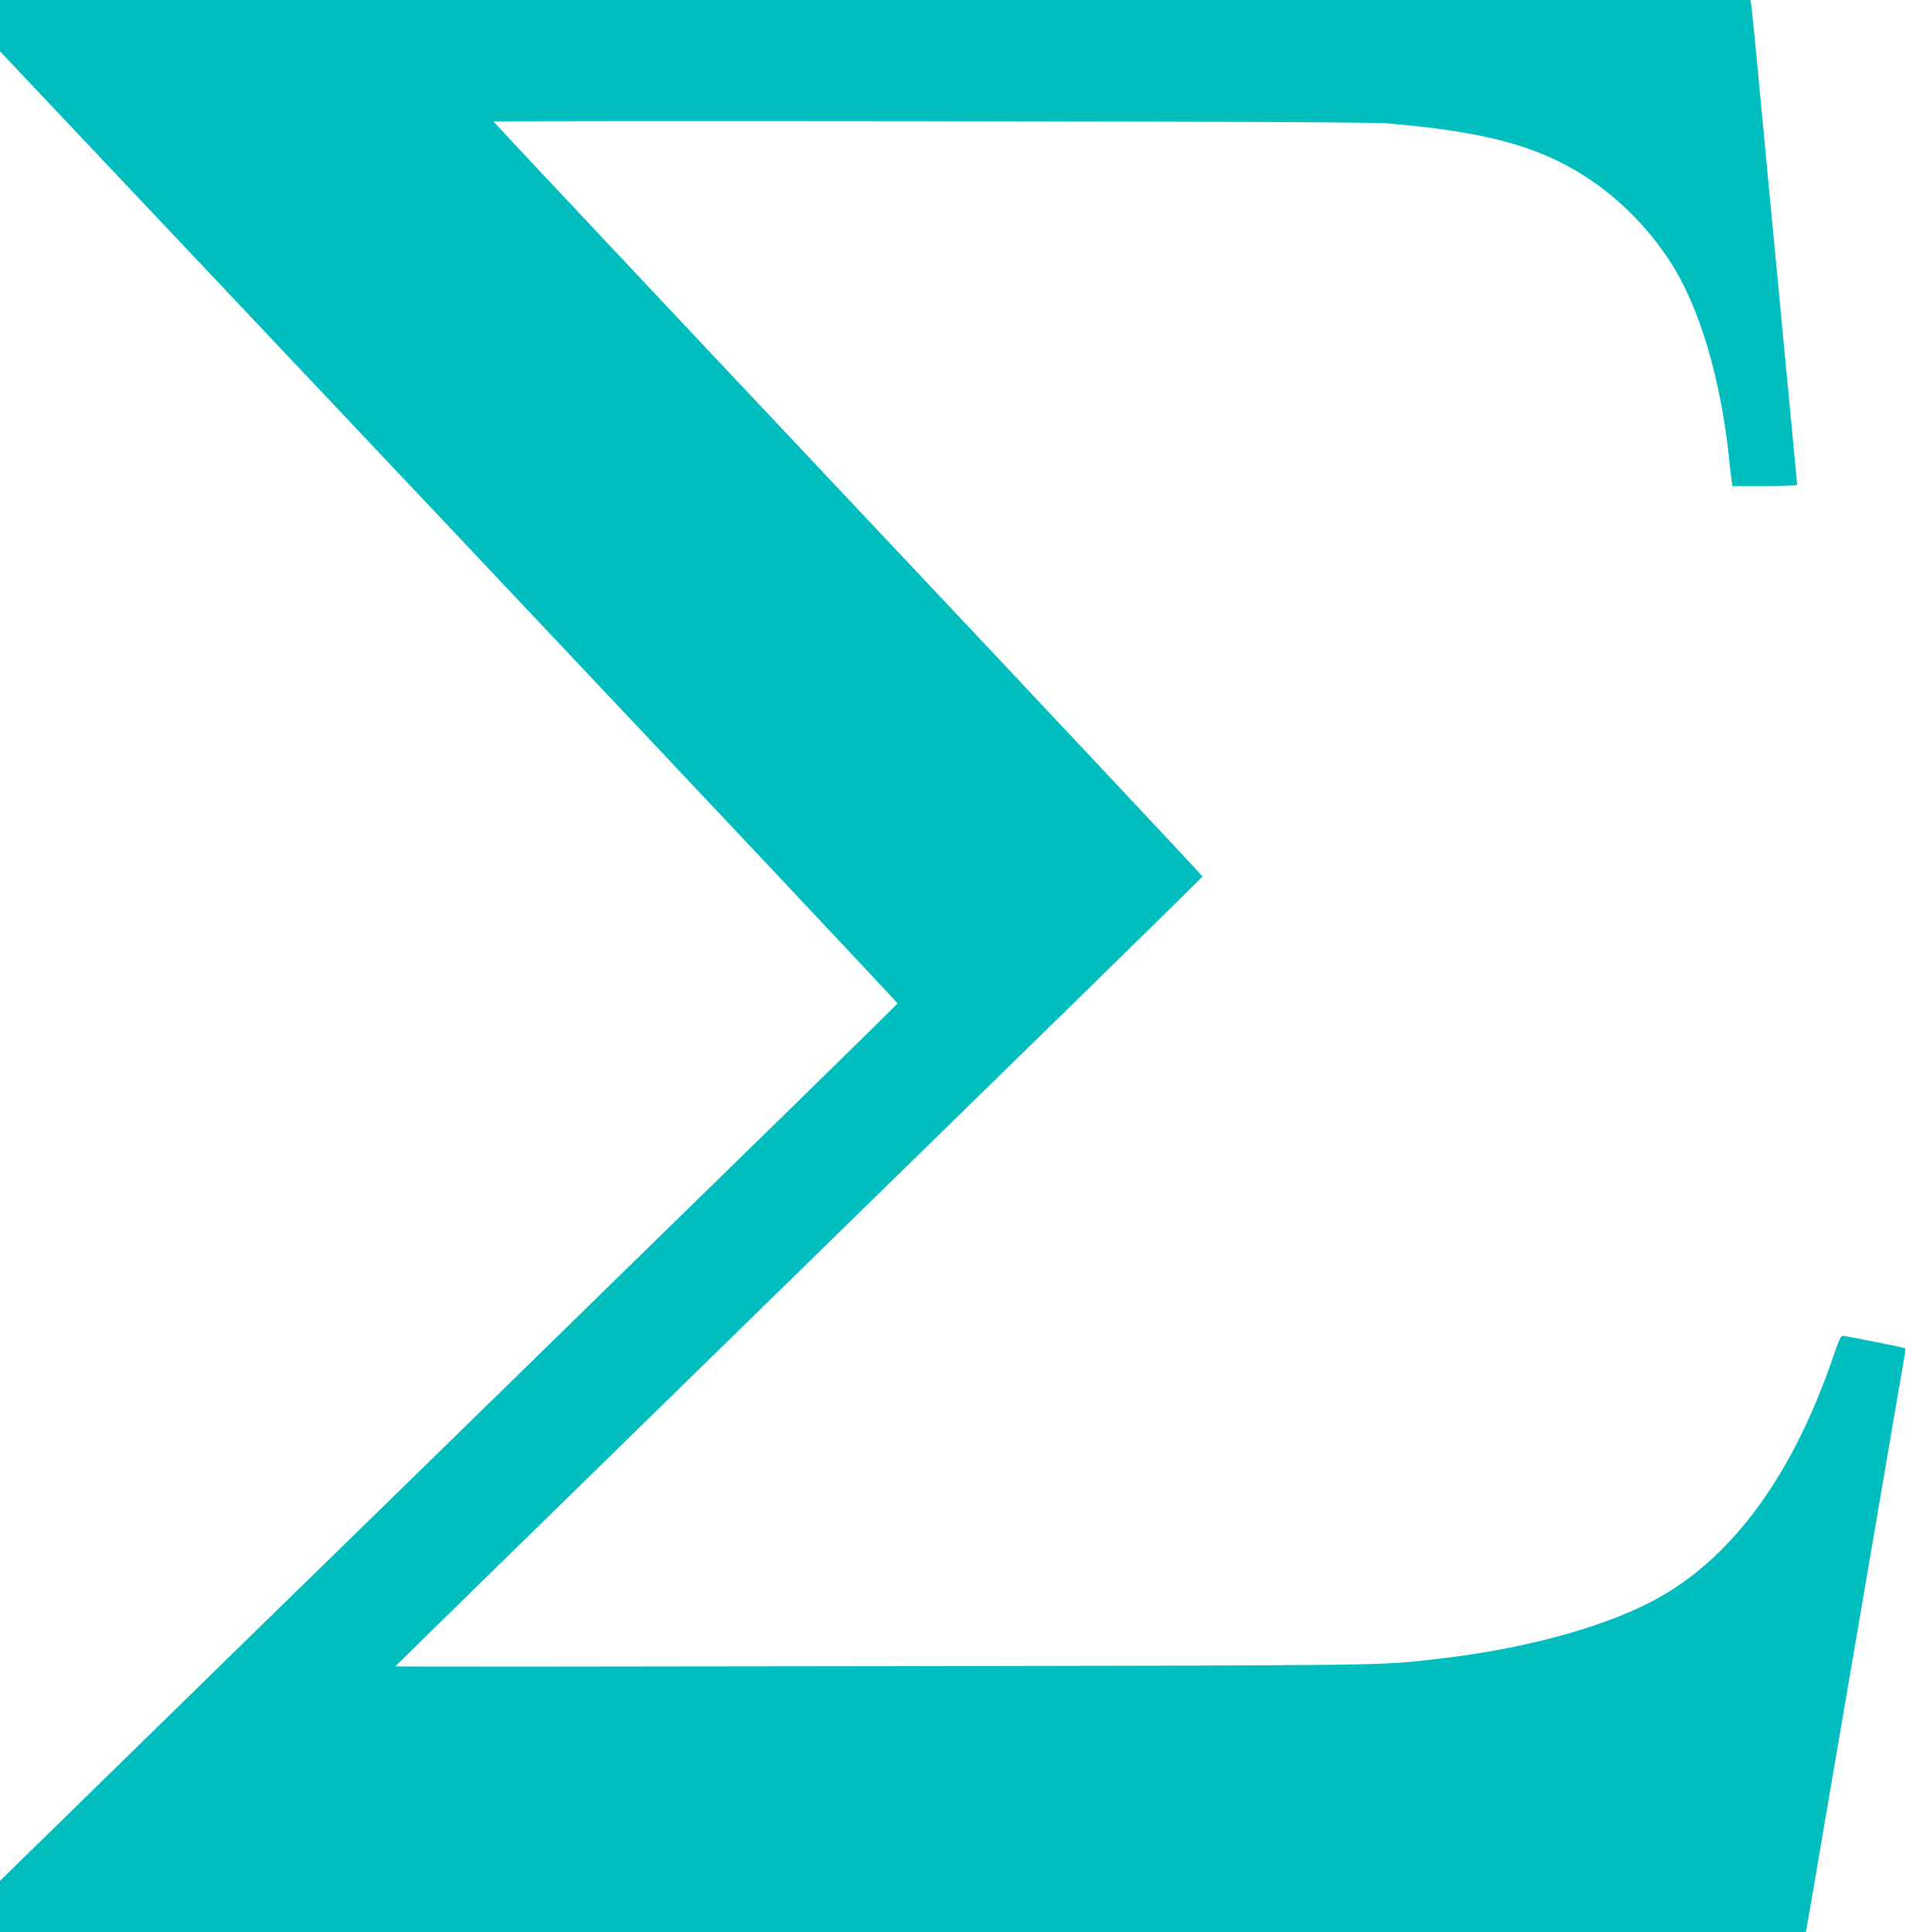
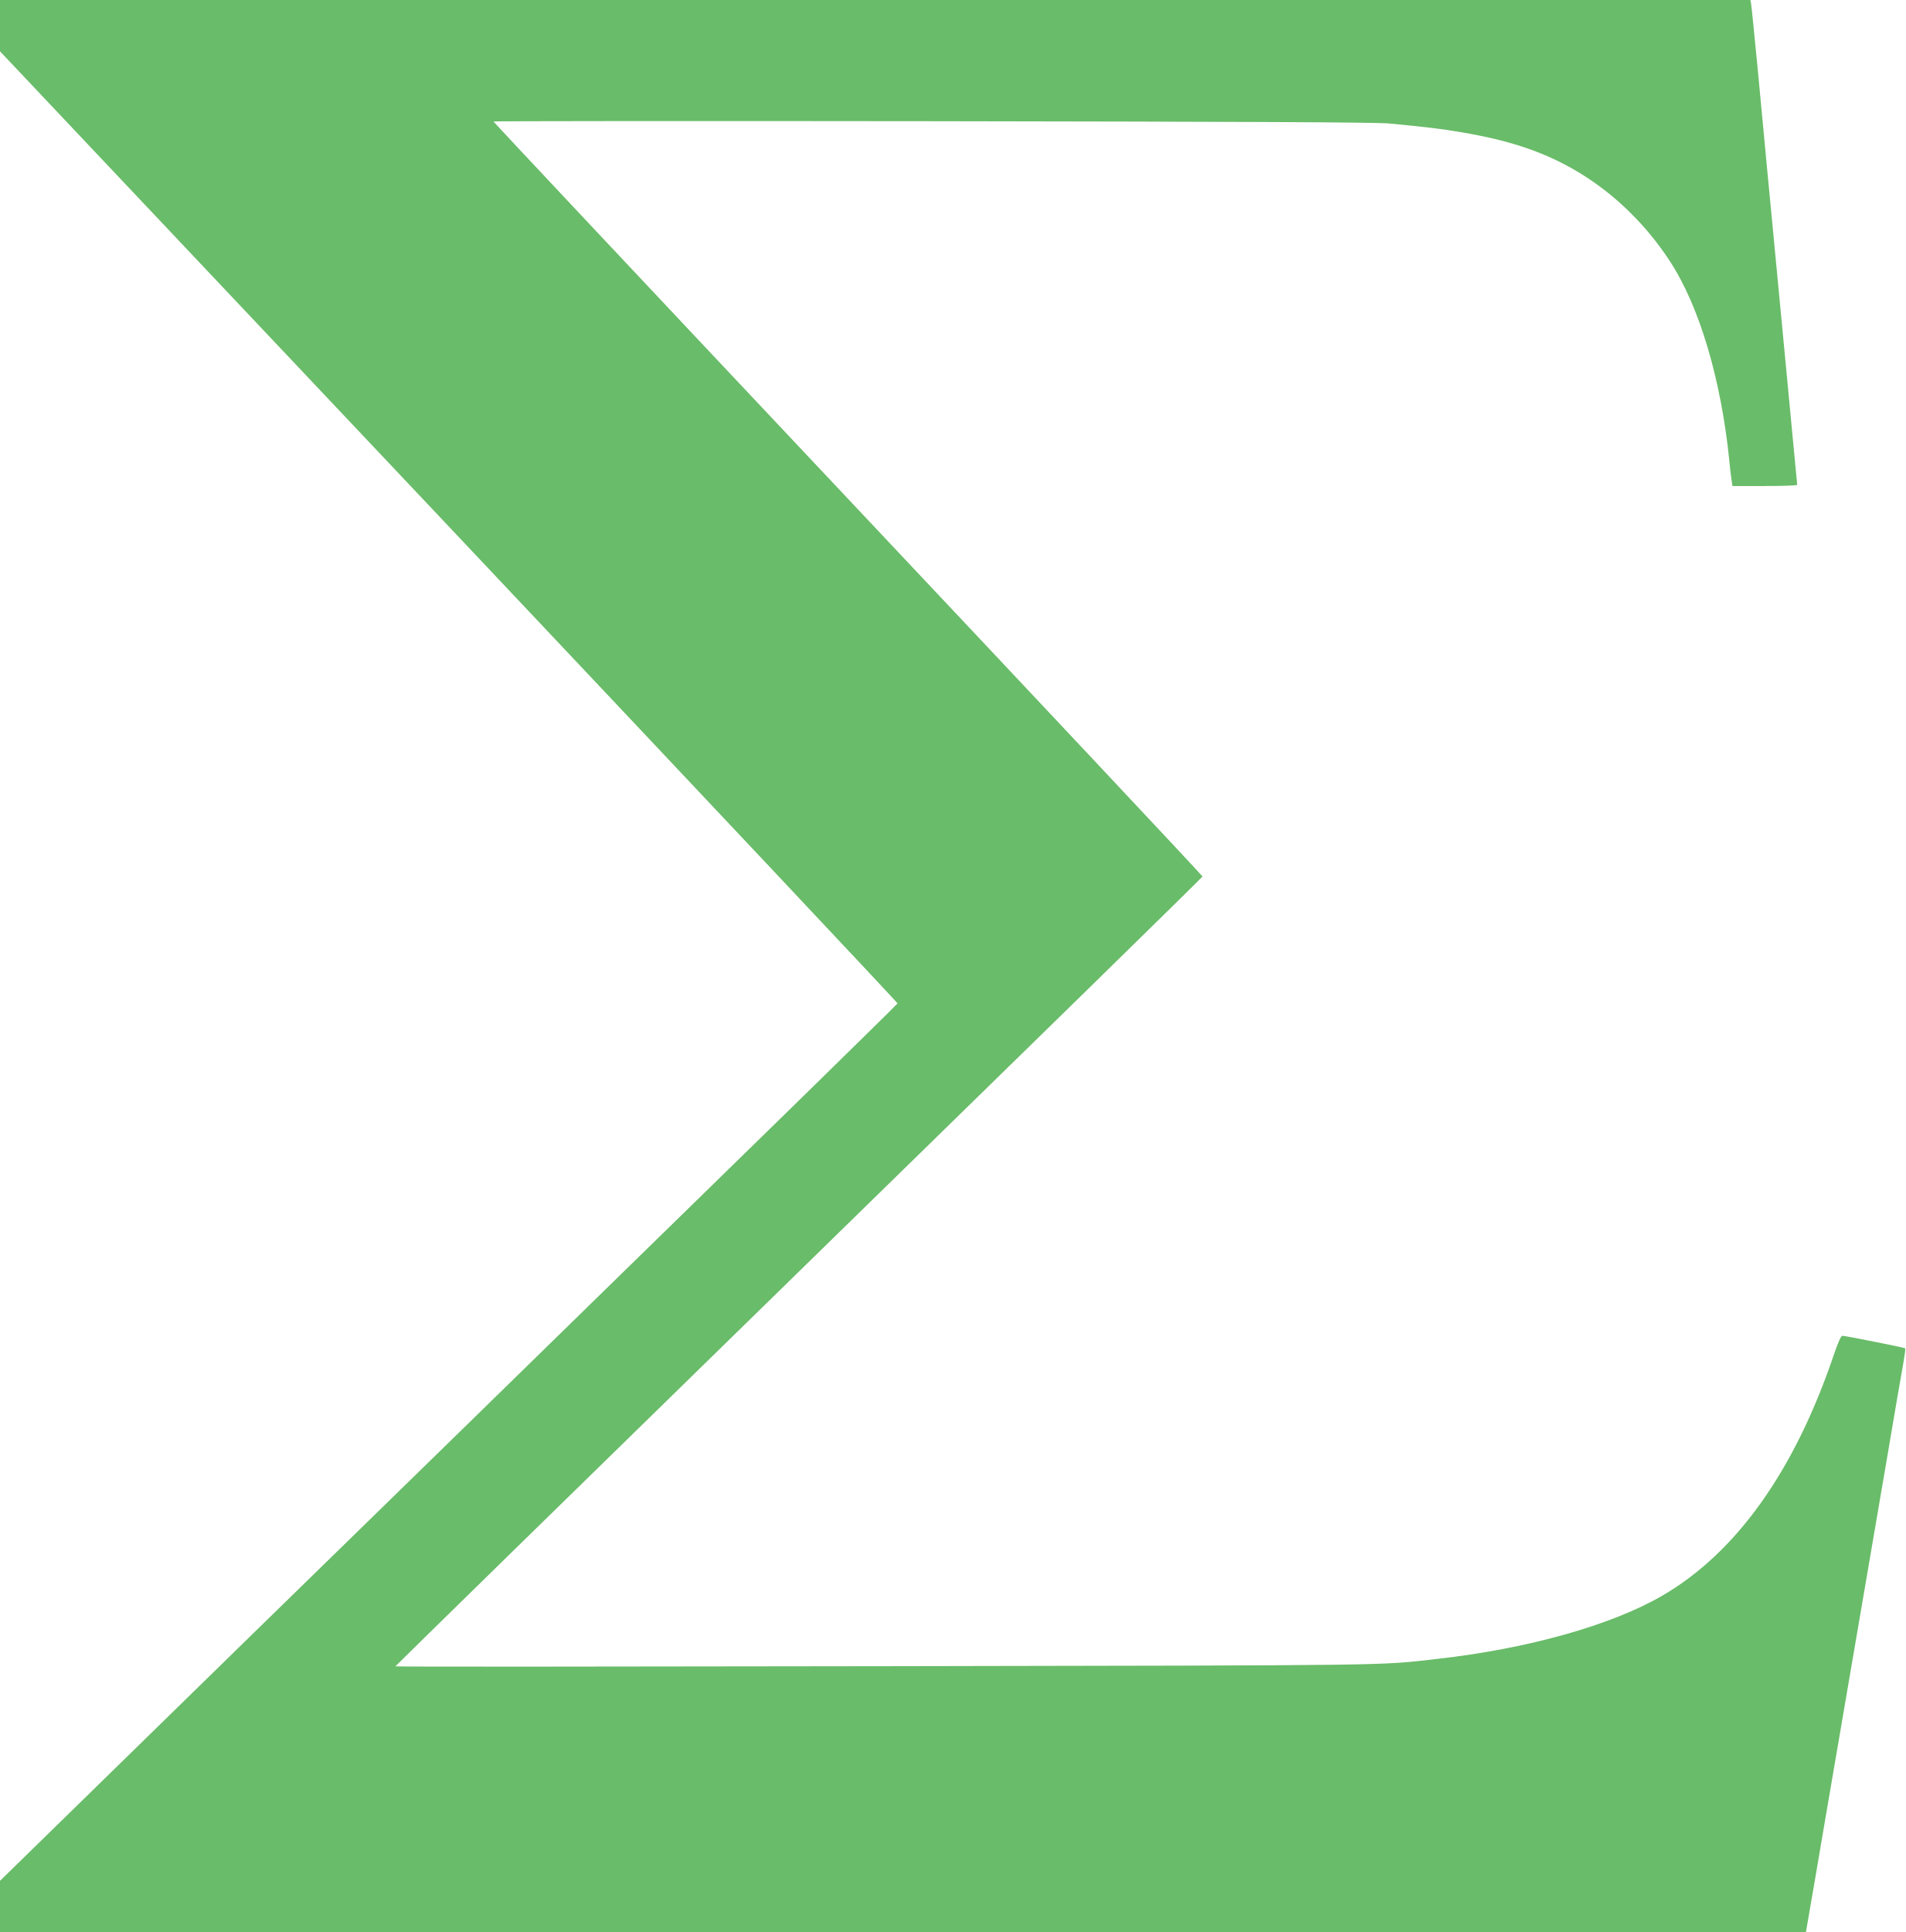
<svg xmlns="http://www.w3.org/2000/svg" version="1.0" width="1263pt" height="1280pt" viewBox="0 0 1263 1280" preserveAspectRatio="xMidYMid meet">
  <g transform="translate(0,1280) scale(0.1,-0.1)" fill="#000000" stroke="none">
-     <path style="fill:#00bebe" d="M0 12630 l0 -170 2976 -3150 c1636 -1733 2974 -3154 2972 -3158 -2 -4 -300 -297 -663 -652 -363 -354 -937 -915 -1275 -1245 -338 -331 -1379 -1347 -2313 -2258 l-1697 -1658 0 -169 0 -170 5984 0 5984 0 16 93 c9 50 61 353 115 672 55 319 145 848 201 1175 56 327 146 856 201 1175 54 319 105 618 114 664 8 46 13 86 11 88 -5 5 -396 83 -416 83 -10 0 -28 -40 -58 -128 -261 -770 -648 -1312 -1140 -1596 -336 -194 -887 -349 -1482 -416 -401 -46 -240 -43 -3673 -49 -1780 -3 -3237 -4 -3237 -1 1 3 1204 1180 2674 2615 1471 1436 2675 2613 2675 2618 1 4 -1056 1130 -2349 2502 -1293 1372 -2350 2497 -2350 2500 0 3 1308 4 2908 2 2099 -3 2940 -7 3027 -15 259 -25 335 -34 478 -58 329 -55 563 -135 784 -269 237 -144 444 -347 601 -588 194 -298 337 -778 392 -1317 5 -58 13 -120 16 -137 l5 -33 214 0 c118 0 215 3 215 8 0 4 -50 525 -110 1157 -61 633 -128 1344 -150 1580 -23 237 -43 440 -46 453 l-4 22 -5800 0 -5800 0 0 -170z" />
+     <path style="fill:#69bc69" d="M0 12630 l0 -170 2976 -3150 c1636 -1733 2974 -3154 2972 -3158 -2 -4 -300 -297 -663 -652 -363 -354 -937 -915 -1275 -1245 -338 -331 -1379 -1347 -2313 -2258 l-1697 -1658 0 -169 0 -170 5984 0 5984 0 16 93 c9 50 61 353 115 672 55 319 145 848 201 1175 56 327 146 856 201 1175 54 319 105 618 114 664 8 46 13 86 11 88 -5 5 -396 83 -416 83 -10 0 -28 -40 -58 -128 -261 -770 -648 -1312 -1140 -1596 -336 -194 -887 -349 -1482 -416 -401 -46 -240 -43 -3673 -49 -1780 -3 -3237 -4 -3237 -1 1 3 1204 1180 2674 2615 1471 1436 2675 2613 2675 2618 1 4 -1056 1130 -2349 2502 -1293 1372 -2350 2497 -2350 2500 0 3 1308 4 2908 2 2099 -3 2940 -7 3027 -15 259 -25 335 -34 478 -58 329 -55 563 -135 784 -269 237 -144 444 -347 601 -588 194 -298 337 -778 392 -1317 5 -58 13 -120 16 -137 l5 -33 214 0 c118 0 215 3 215 8 0 4 -50 525 -110 1157 -61 633 -128 1344 -150 1580 -23 237 -43 440 -46 453 l-4 22 -5800 0 -5800 0 0 -170z" />
  </g>
</svg>
